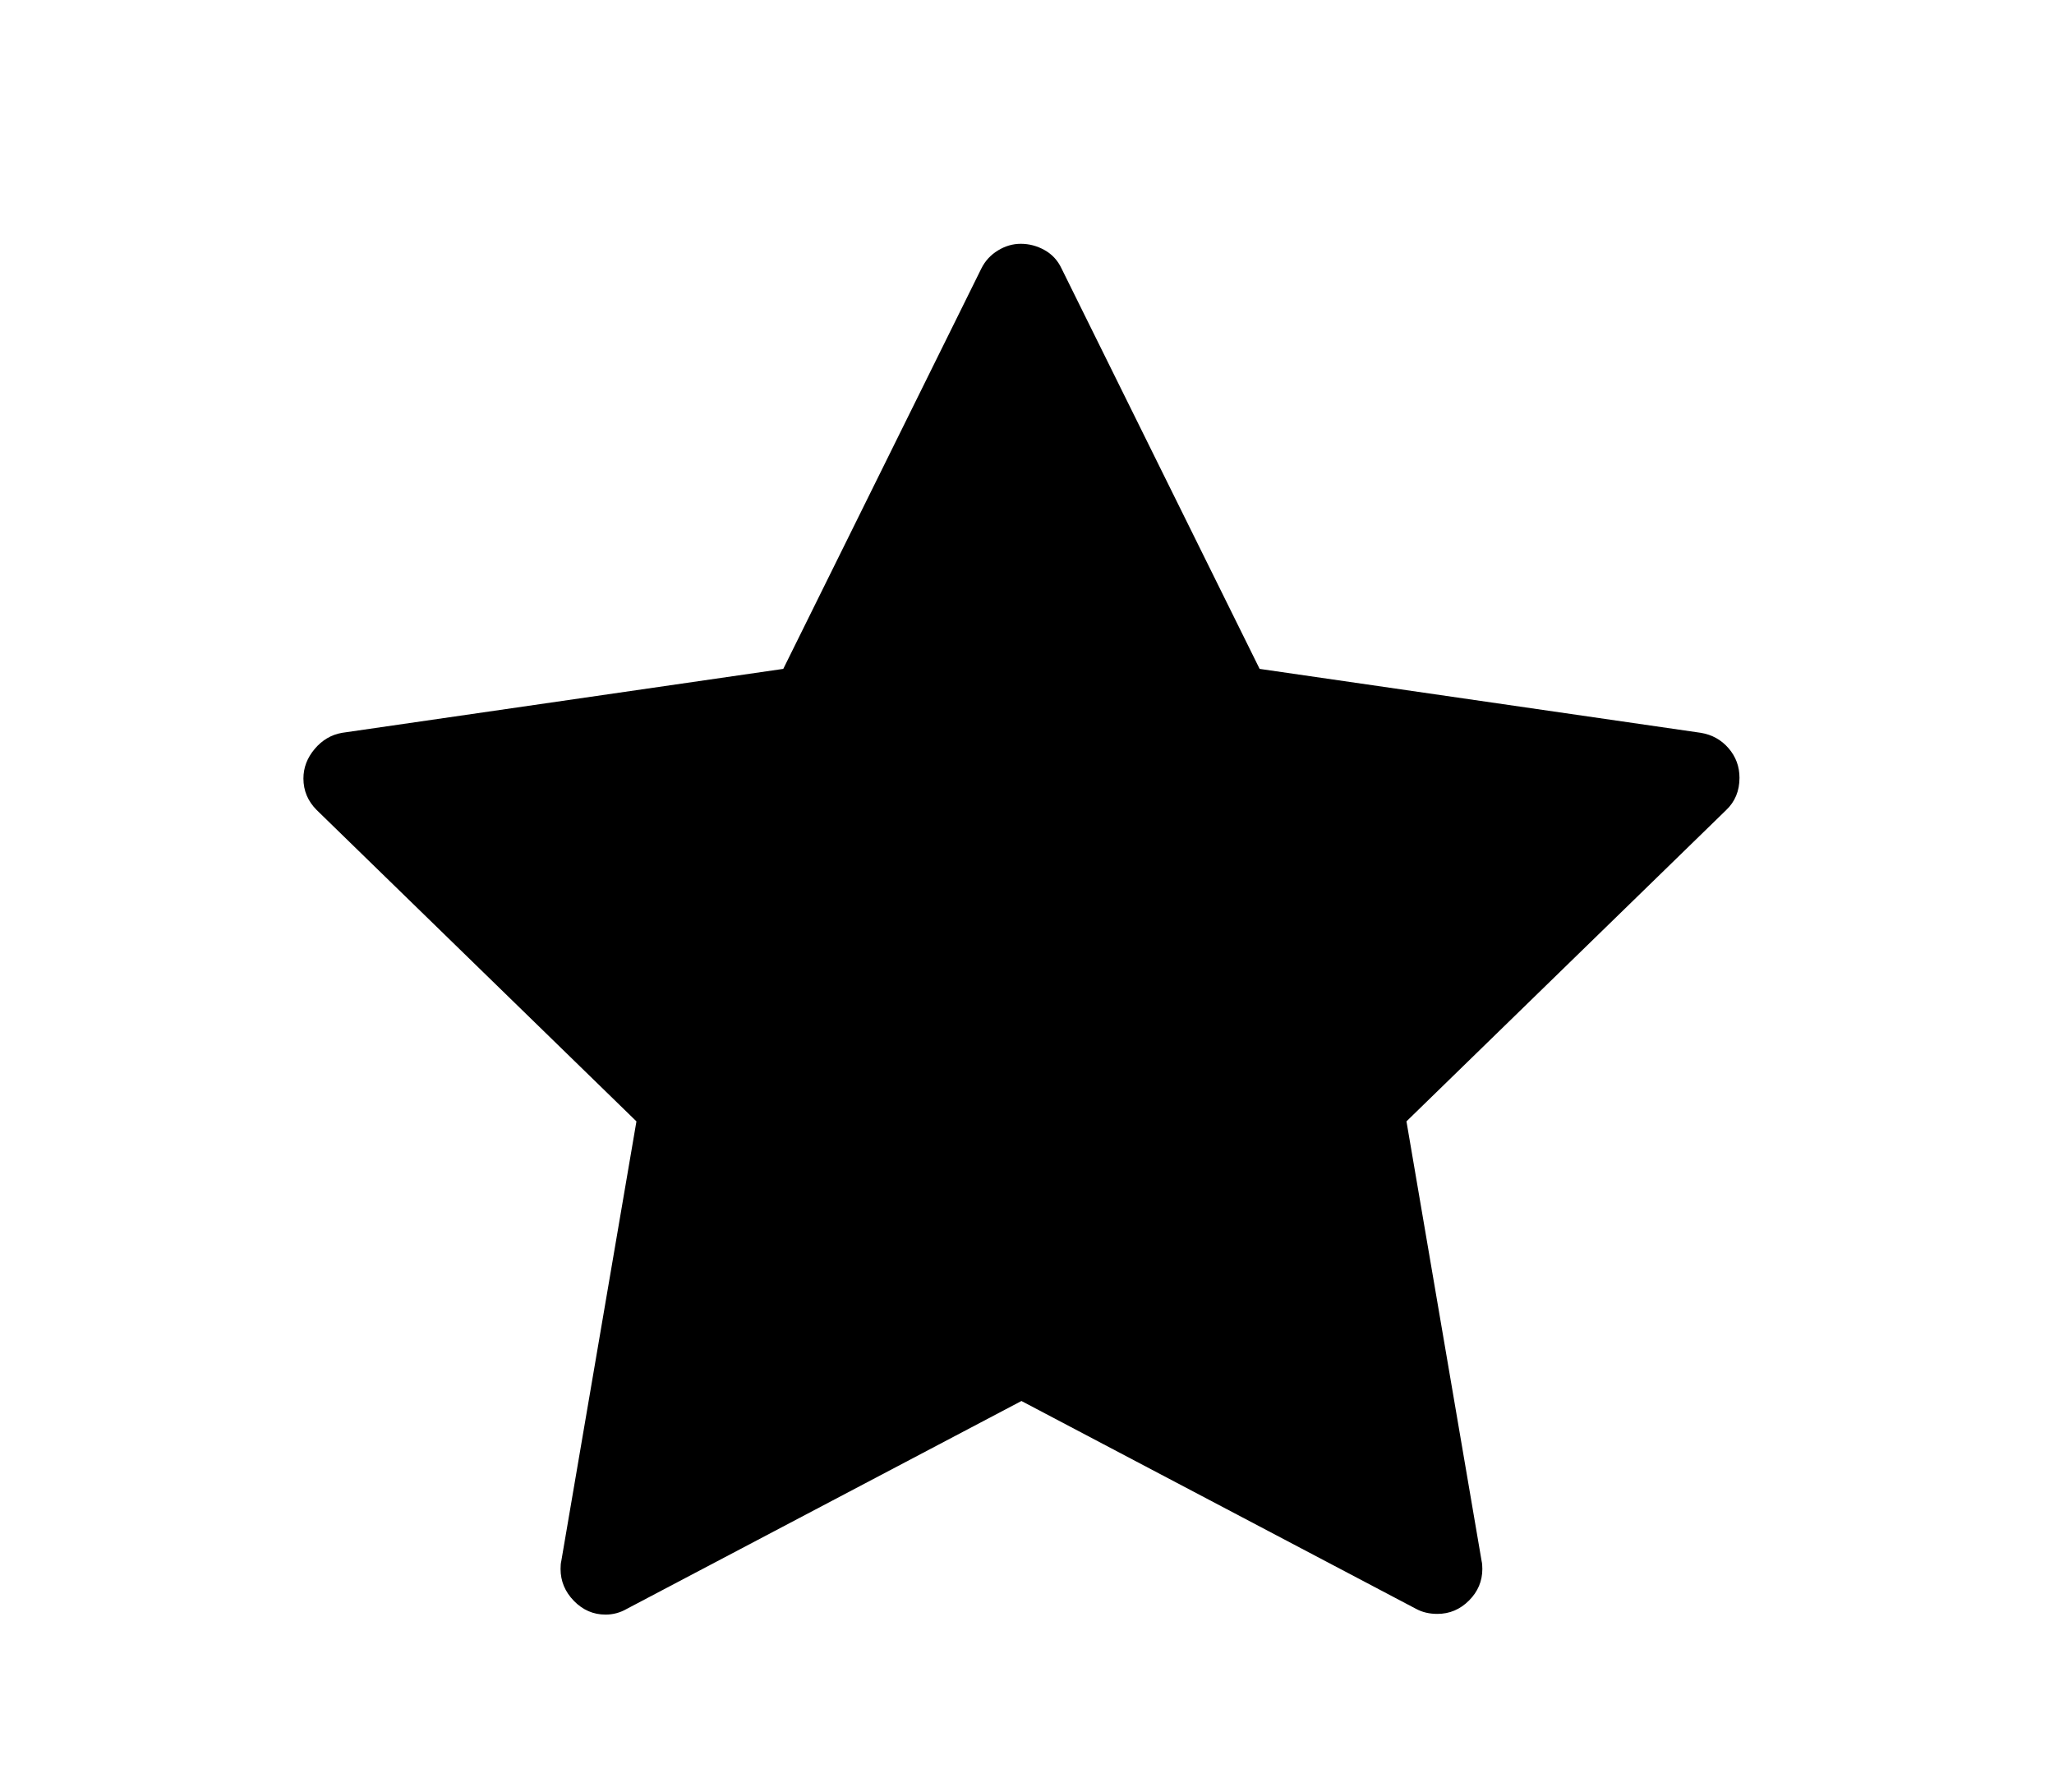
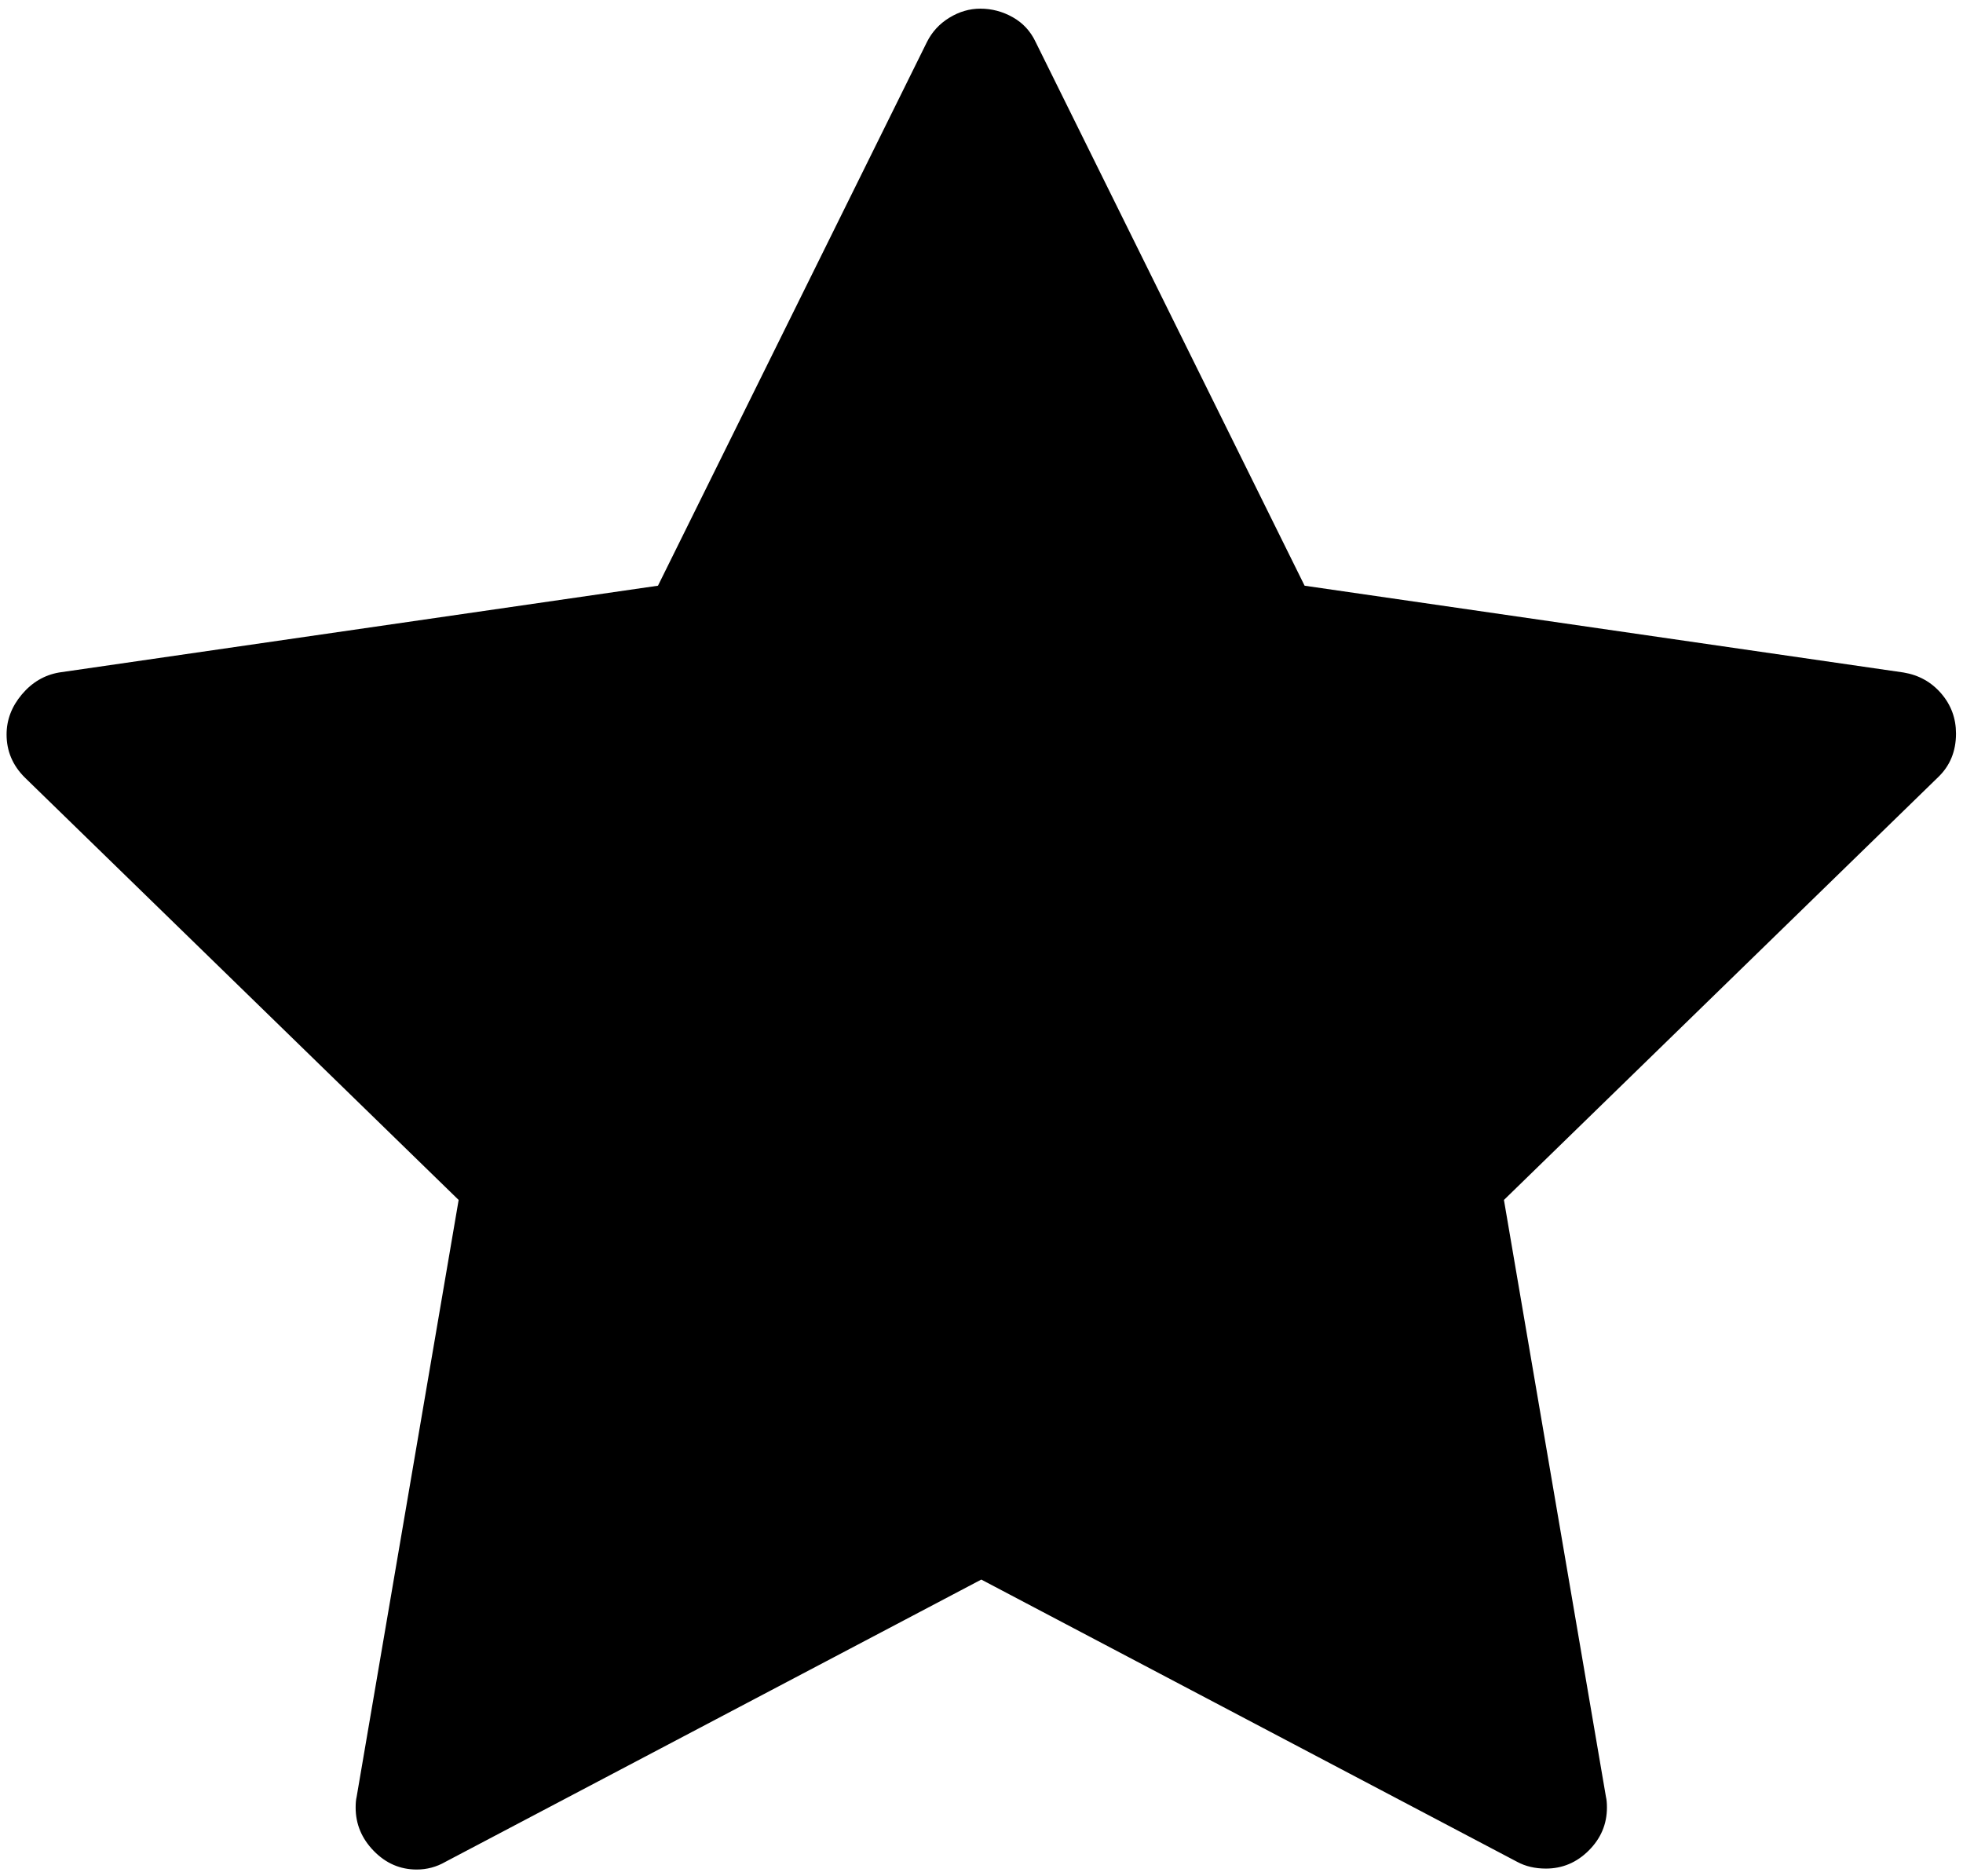
- <svg xmlns="http://www.w3.org/2000/svg" viewBox="0 0 571 498">
-   <path d="M168.332 448.826q-5.078 0-8.789-3.808-3.711-3.809-3.711-8.887 0-1.367.196-2.148l20.898-122.266-88.867-86.524q-3.711-3.71-3.711-8.789 0-4.492 3.125-8.203t7.617-4.492l122.656-17.773 55.079-111.328q1.562-3.126 4.589-4.981 3.029-1.855 6.348-1.855 3.516 0 6.641 1.757 3.125 1.758 4.687 5.079l55.078 111.328 122.657 17.773q4.687.781 7.714 4.297t3.028 8.203q0 5.47-3.711 8.984l-88.867 86.524 20.898 122.266q.195.78.195 2.148 0 5.078-3.711 8.789t-8.789 3.711q-3.32 0-5.859-1.367l-109.766-57.813-109.765 57.813a11.6 11.6 0 0 1-5.86 1.562" />
+ <svg xmlns="http://www.w3.org/2000/svg" viewBox="83 66 402 384">
+   <path style="fill-rule:nonzero;" d="M168.332 448.826q-5.078 0-8.789-3.808-3.711-3.809-3.711-8.887 0-1.367.196-2.148l20.898-122.266-88.867-86.524q-3.711-3.71-3.711-8.789 0-4.492 3.125-8.203t7.617-4.492l122.656-17.773 55.079-111.328q1.562-3.126 4.589-4.981 3.029-1.855 6.348-1.855 3.516 0 6.641 1.757 3.125 1.758 4.687 5.079l55.078 111.328 122.657 17.773q4.687.781 7.714 4.297t3.028 8.203q0 5.47-3.711 8.984l-88.867 86.524 20.898 122.266q.195.78.195 2.148 0 5.078-3.711 8.789t-8.789 3.711q-3.32 0-5.859-1.367l-109.766-57.813-109.765 57.813a11.6 11.6 0 0 1-5.86 1.562" />
</svg>
